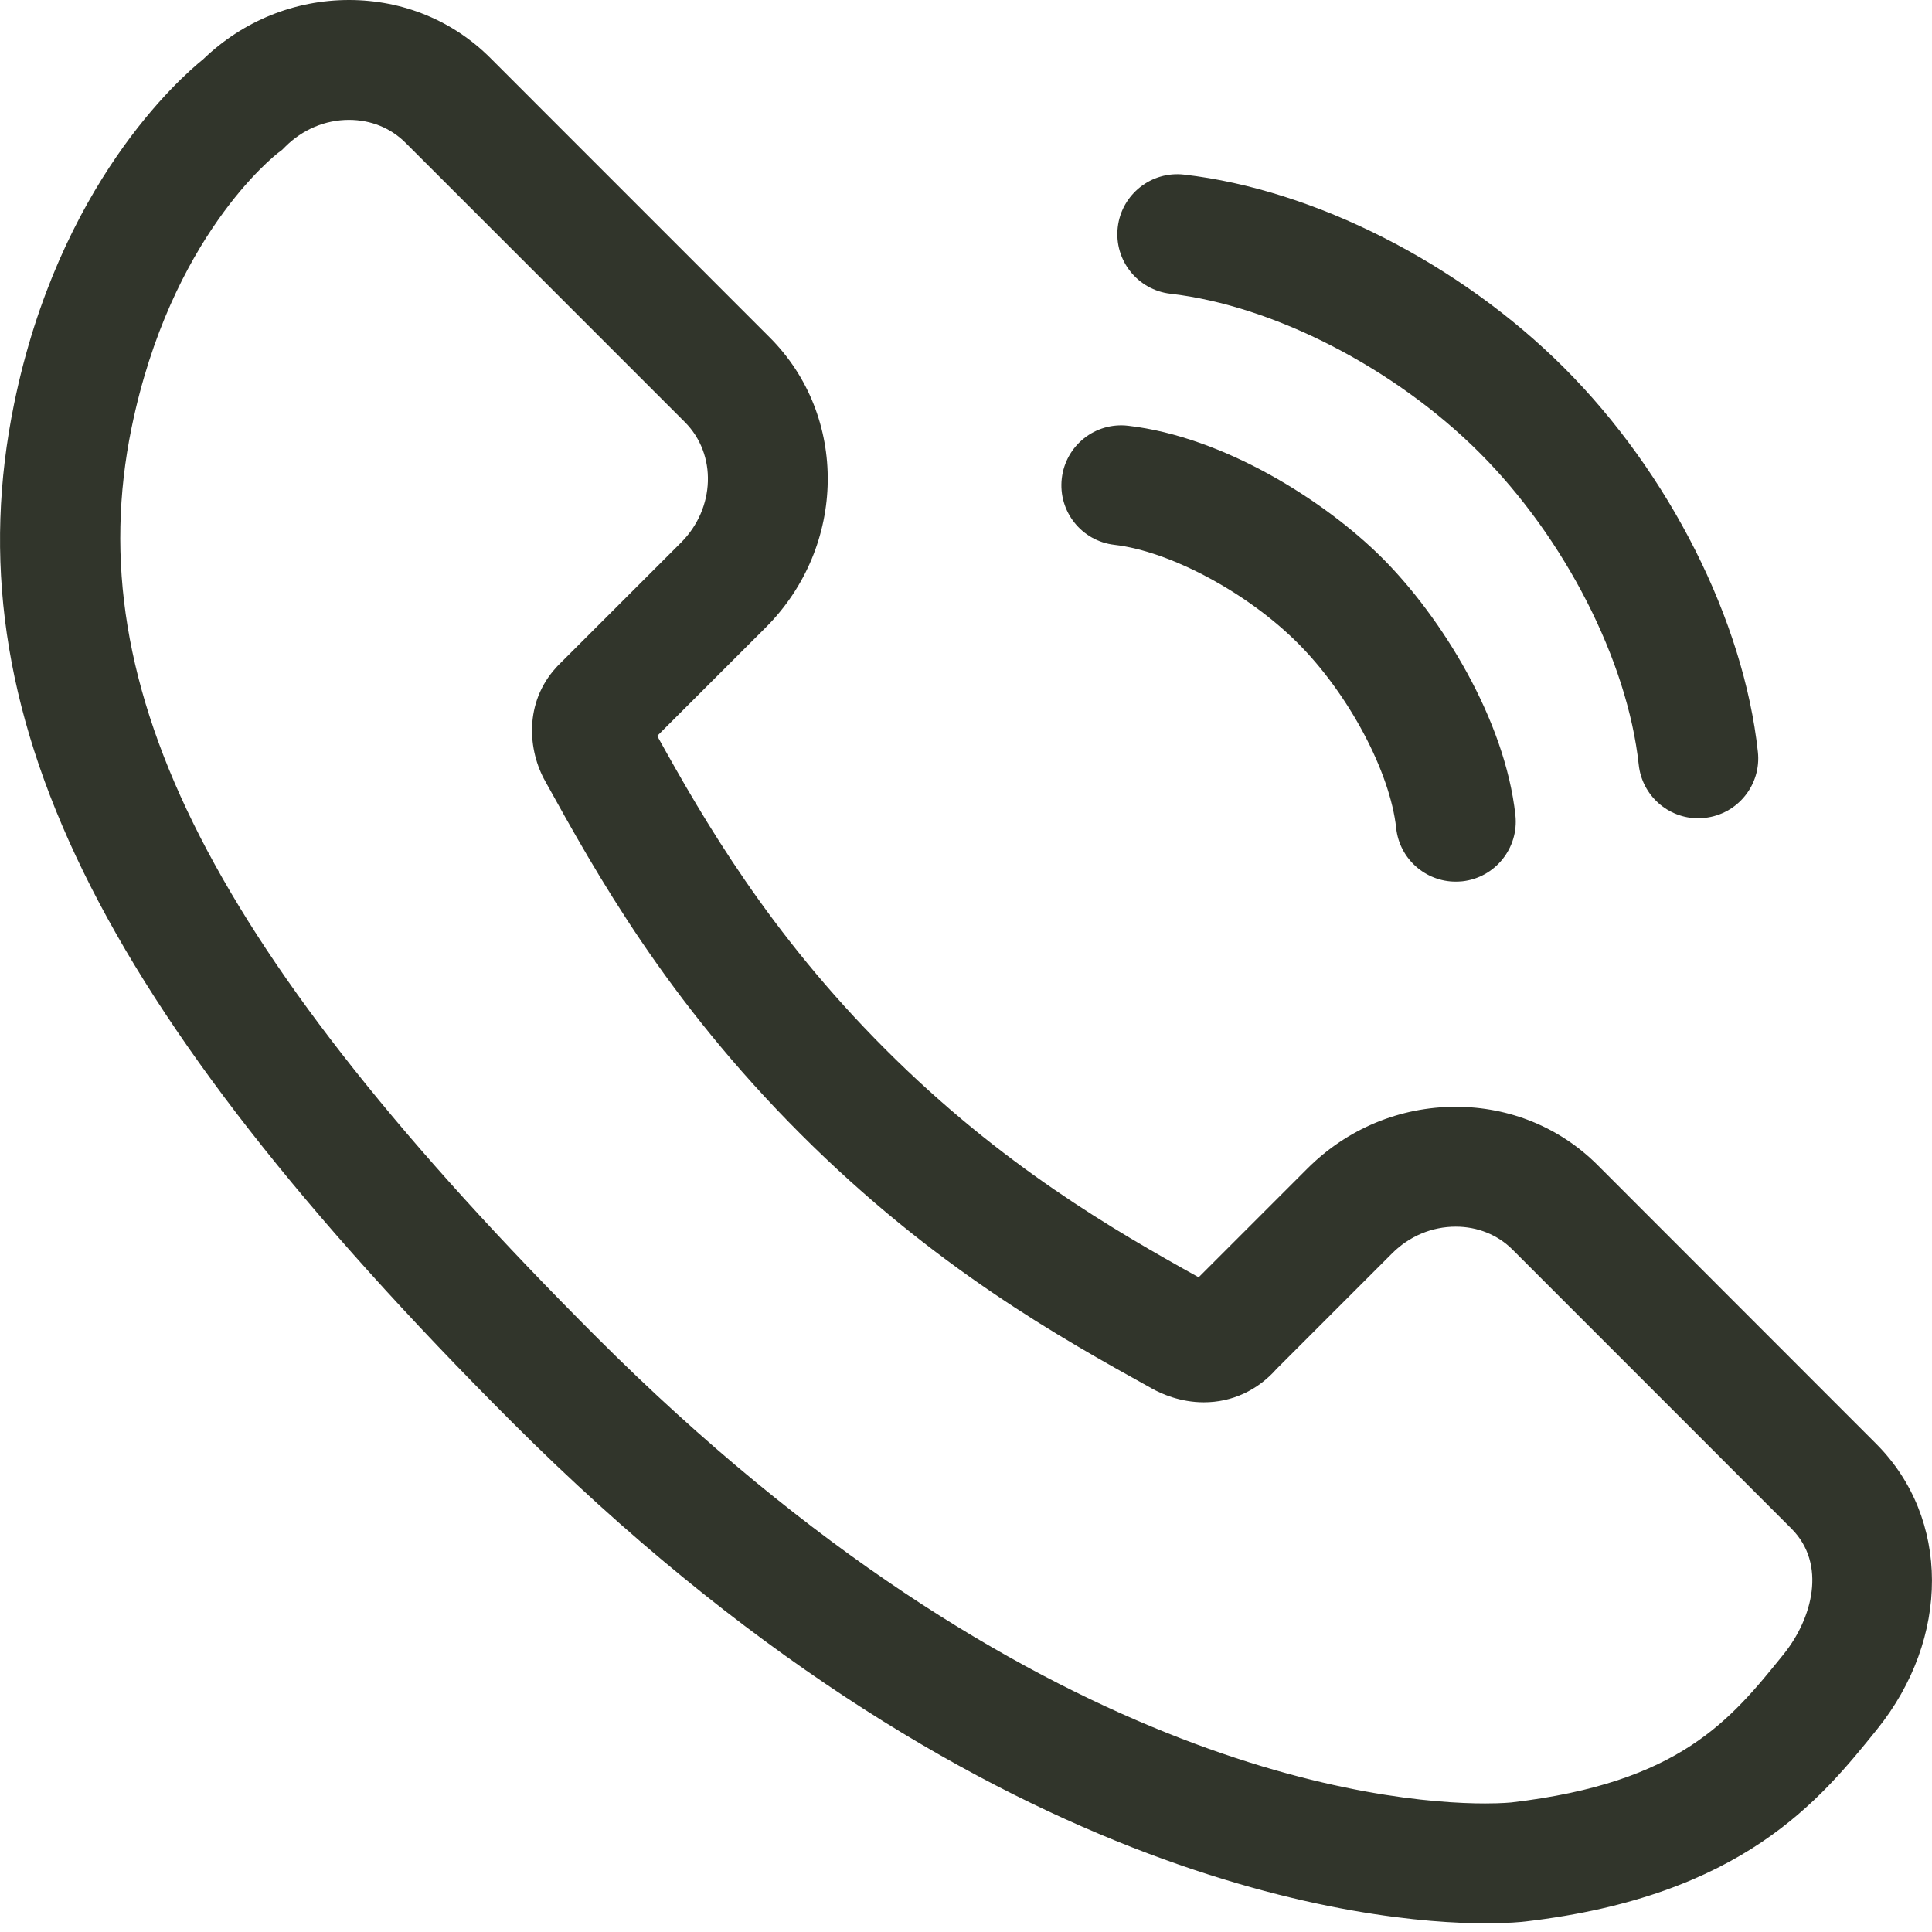
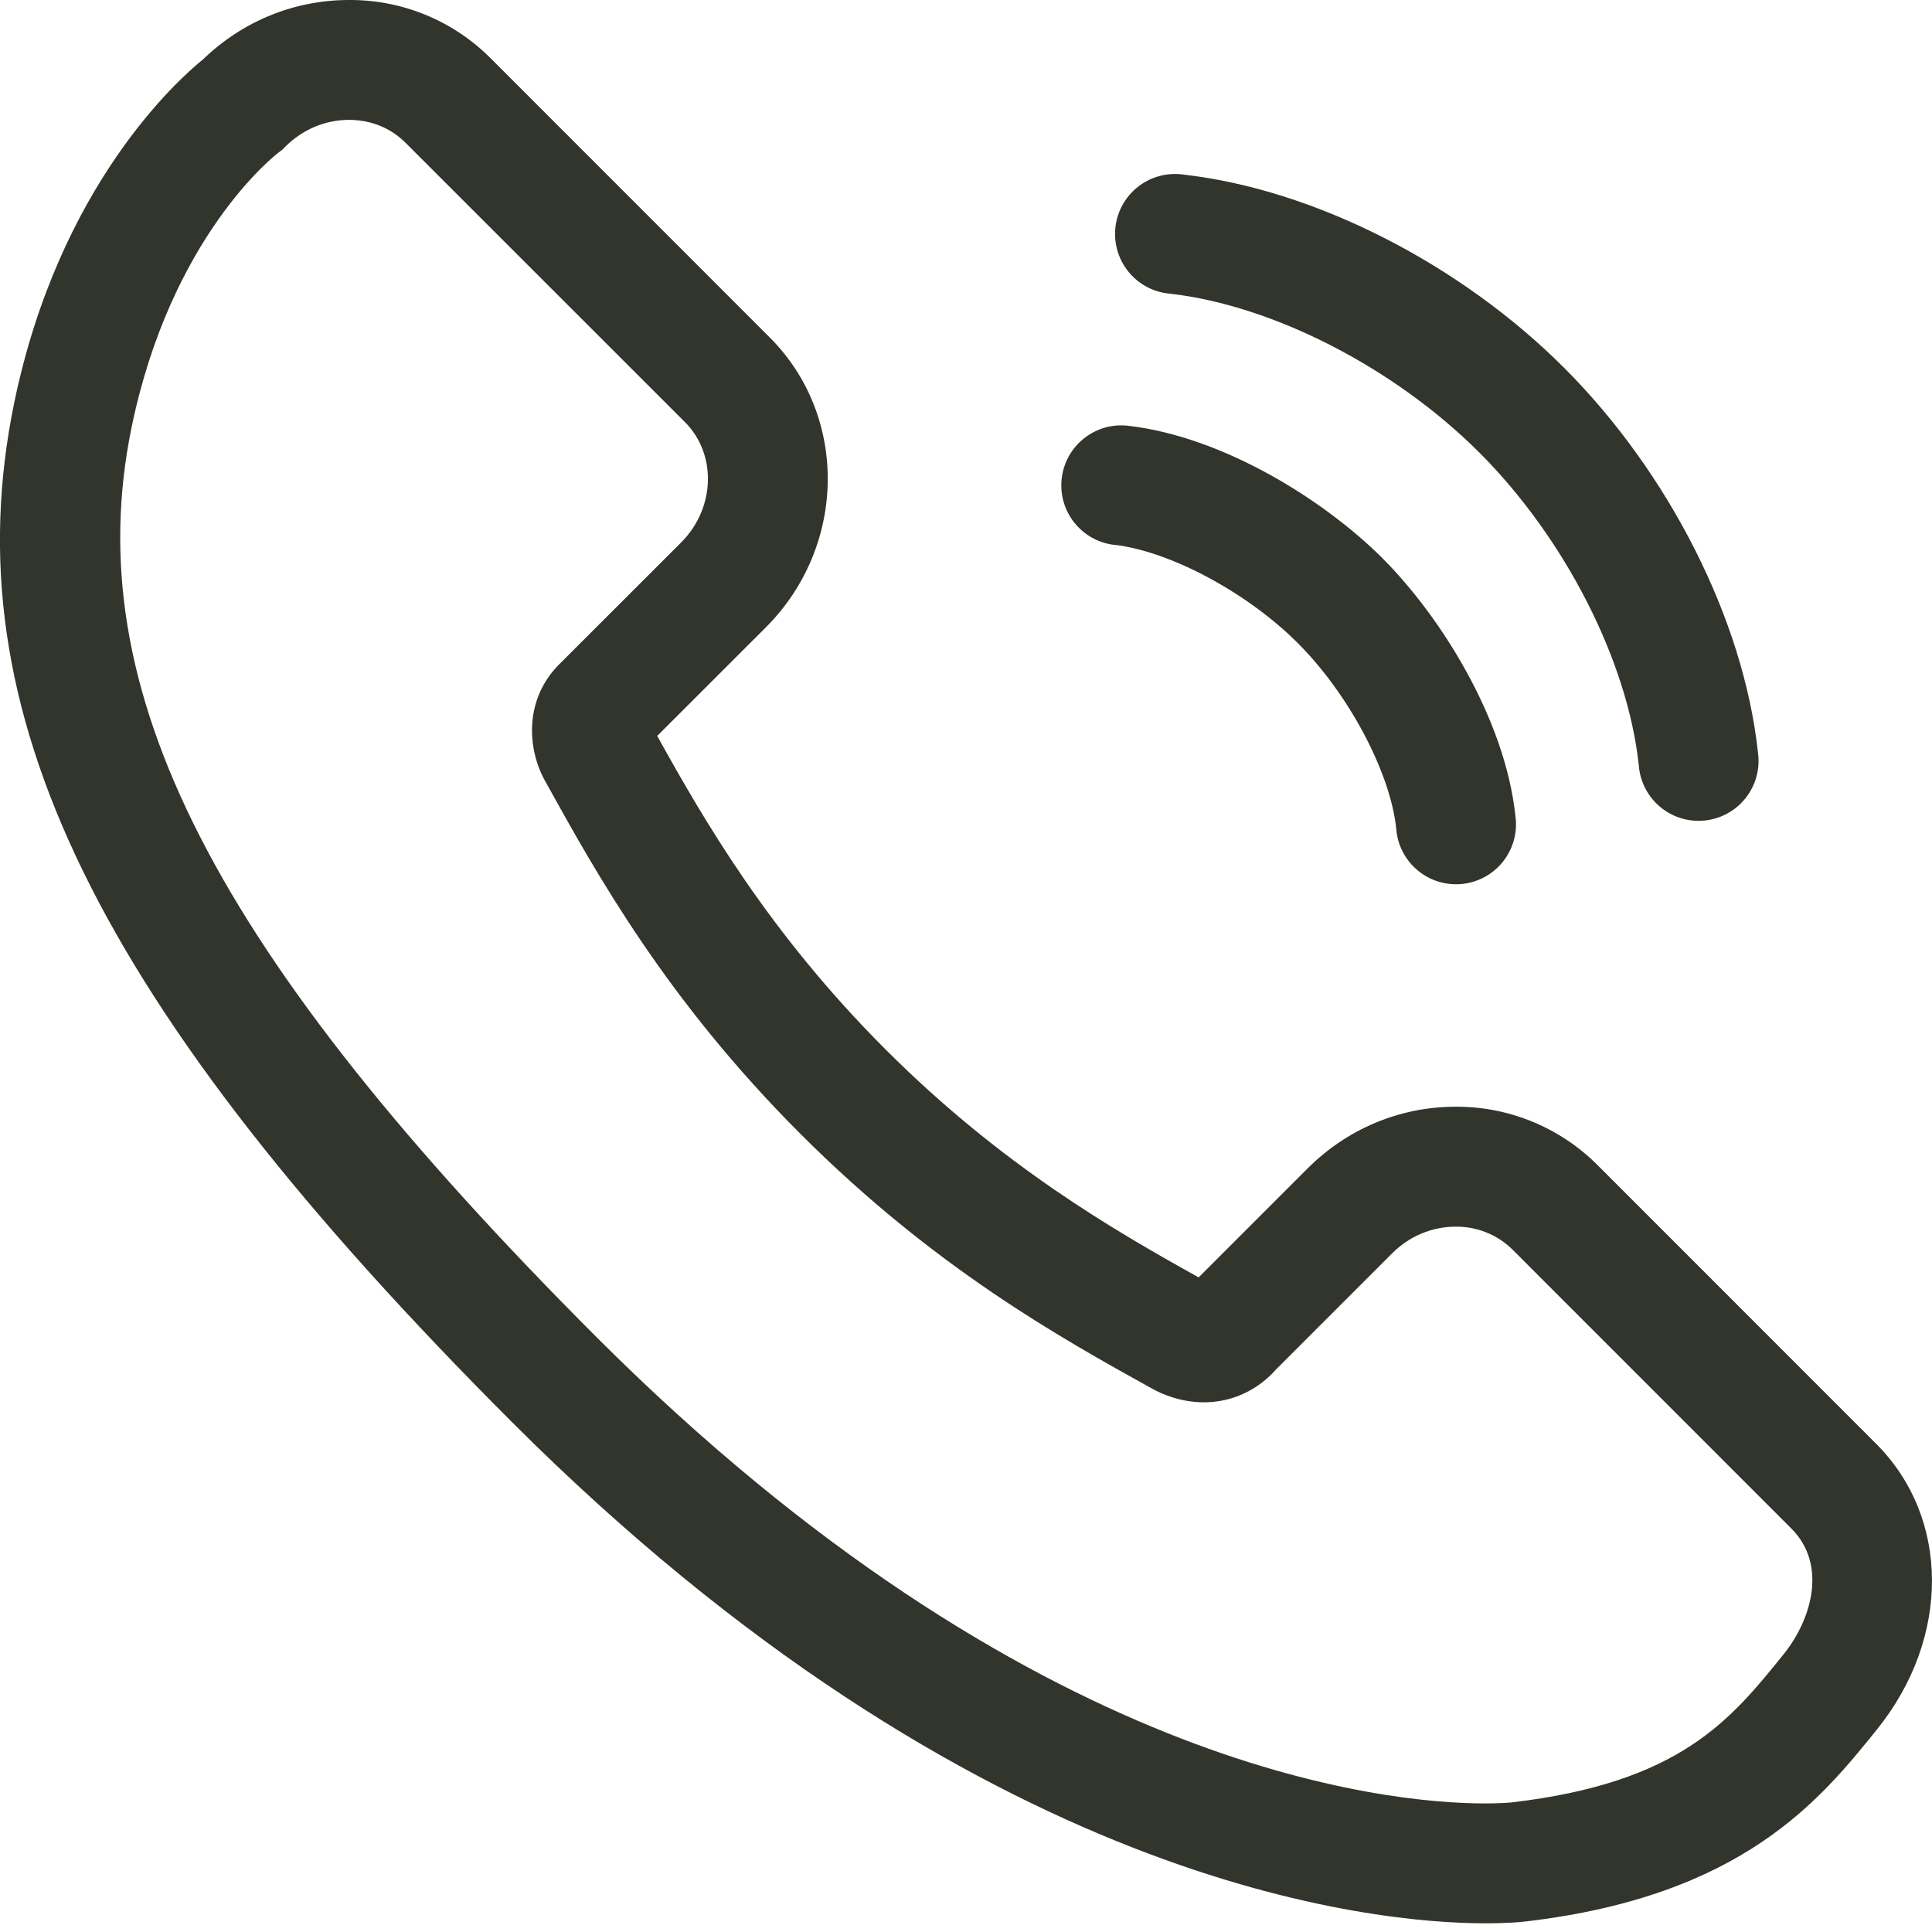
- <svg xmlns="http://www.w3.org/2000/svg" width="24" height="24" viewBox="0 0 24 24" fill="none">
-   <path d="M23.309 17.938L19.84 14.467C19.374 14.004 18.751 13.749 18.084 13.749C17.39 13.749 16.735 14.022 16.24 14.517L14.89 15.867C13.841 15.284 12.446 14.482 10.998 13.034C9.552 11.587 8.75 10.197 8.164 9.142L9.515 7.792C10.52 6.785 10.541 5.169 9.561 4.191L6.093 0.722C5.629 0.257 5.005 0 4.336 0C3.658 0 3.017 0.261 2.524 0.736C2.226 0.976 0.732 2.296 0.175 5.017C-0.605 8.826 1.187 12.49 6.36 17.666C12.139 23.443 17.073 23.892 18.448 23.892C18.734 23.892 18.907 23.875 18.953 23.869C21.648 23.553 22.613 22.357 23.317 21.483C24.23 20.35 24.227 18.859 23.309 17.938ZM22.158 20.548C21.496 21.369 20.87 22.145 18.779 22.39C18.778 22.39 18.664 22.403 18.448 22.403C17.218 22.403 12.788 21.985 7.413 16.613C2.642 11.84 0.968 8.567 1.634 5.316C2.12 2.942 3.41 1.933 3.46 1.895L3.504 1.862L3.543 1.823C3.759 1.608 4.04 1.489 4.336 1.489C4.606 1.489 4.855 1.59 5.039 1.775L8.508 5.244C8.907 5.643 8.886 6.313 8.461 6.739L6.933 8.266L6.908 8.293C6.509 8.731 6.556 9.324 6.776 9.71C7.409 10.853 8.276 12.418 9.945 14.087C11.608 15.75 13.171 16.617 14.31 17.249C14.424 17.313 14.66 17.42 14.954 17.42C15.303 17.42 15.622 17.273 15.859 17.004L17.293 15.57C17.507 15.356 17.788 15.238 18.084 15.238C18.354 15.238 18.605 15.339 18.788 15.522L22.255 18.99C22.695 19.432 22.513 20.107 22.158 20.548Z" fill="#31352B" />
-   <path d="M14.54 3.649C15.819 3.796 17.326 4.571 18.378 5.623C19.44 6.685 20.217 8.207 20.357 9.5C20.398 9.882 20.721 10.165 21.096 10.165C21.123 10.165 21.15 10.163 21.177 10.16C21.586 10.116 21.882 9.748 21.837 9.34C21.66 7.705 20.738 5.877 19.431 4.57C18.136 3.275 16.328 2.355 14.71 2.169C14.302 2.122 13.932 2.415 13.885 2.824C13.838 3.232 14.131 3.602 14.54 3.649Z" fill="#31352B" />
-   <path d="M13.844 6.768C14.536 6.848 15.494 7.361 16.121 7.988C16.754 8.621 17.268 9.588 17.344 10.288C17.385 10.669 17.708 10.952 18.083 10.952C18.11 10.952 18.137 10.95 18.165 10.948C18.573 10.903 18.869 10.536 18.825 10.127C18.695 8.933 17.902 7.664 17.174 6.935C16.453 6.214 15.196 5.425 14.014 5.289C13.605 5.241 13.237 5.535 13.19 5.943C13.143 6.352 13.436 6.721 13.844 6.768Z" fill="#31352B" />
+ <svg xmlns="http://www.w3.org/2000/svg" width="24" height="24" fill="none">
+   <path d="M23.309 17.938l-3.469-3.47a2.472 2.472 0 00-1.756-.72c-.694 0-1.349.274-1.844.77l-1.35 1.35c-1.05-.584-2.444-1.386-3.892-2.834-1.446-1.447-2.248-2.837-2.834-3.892l1.351-1.35c1.005-1.007 1.026-2.623.046-3.601L6.093.722A2.461 2.461 0 004.336 0c-.678 0-1.32.261-1.812.736-.298.24-1.792 1.56-2.35 4.28-.78 3.81 1.013 7.474 6.186 12.65 5.78 5.777 10.713 6.226 12.088 6.226.286 0 .459-.017.505-.023 2.695-.316 3.66-1.512 4.364-2.386.913-1.133.91-2.624-.008-3.545zm-1.151 2.61c-.662.821-1.288 1.597-3.379 1.842 0 0-.115.013-.331.013-1.23 0-5.66-.418-11.035-5.79C2.643 11.84.968 8.567 1.633 5.316 2.12 2.942 3.41 1.933 3.46 1.895l.044-.033.04-.04c.215-.214.496-.333.792-.333.27 0 .52.101.703.286l3.47 3.469c.398.399.377 1.07-.048 1.495L6.933 8.266l-.025.027c-.399.438-.352 1.031-.132 1.417.633 1.143 1.5 2.708 3.169 4.377 1.663 1.663 3.226 2.53 4.365 3.162.114.064.35.171.644.171.348 0 .668-.147.905-.416l1.434-1.434c.214-.214.495-.332.79-.332a.99.99 0 01.705.284l3.467 3.468c.44.442.258 1.117-.097 1.558zM14.54 3.649c1.28.147 2.786.922 3.838 1.974 1.062 1.062 1.839 2.584 1.979 3.877a.745.745 0 101.48-.16c-.177-1.635-1.1-3.463-2.406-4.77-1.295-1.295-3.104-2.215-4.72-2.4a.745.745 0 10-.171 1.479zm-.696 3.119c.692.08 1.65.593 2.277 1.22.633.633 1.147 1.6 1.223 2.3a.745.745 0 101.48-.16c-.129-1.195-.922-2.464-1.65-3.193-.721-.721-1.978-1.51-3.16-1.646a.744.744 0 10-.17 1.48z" fill="#31352B" />
</svg>
